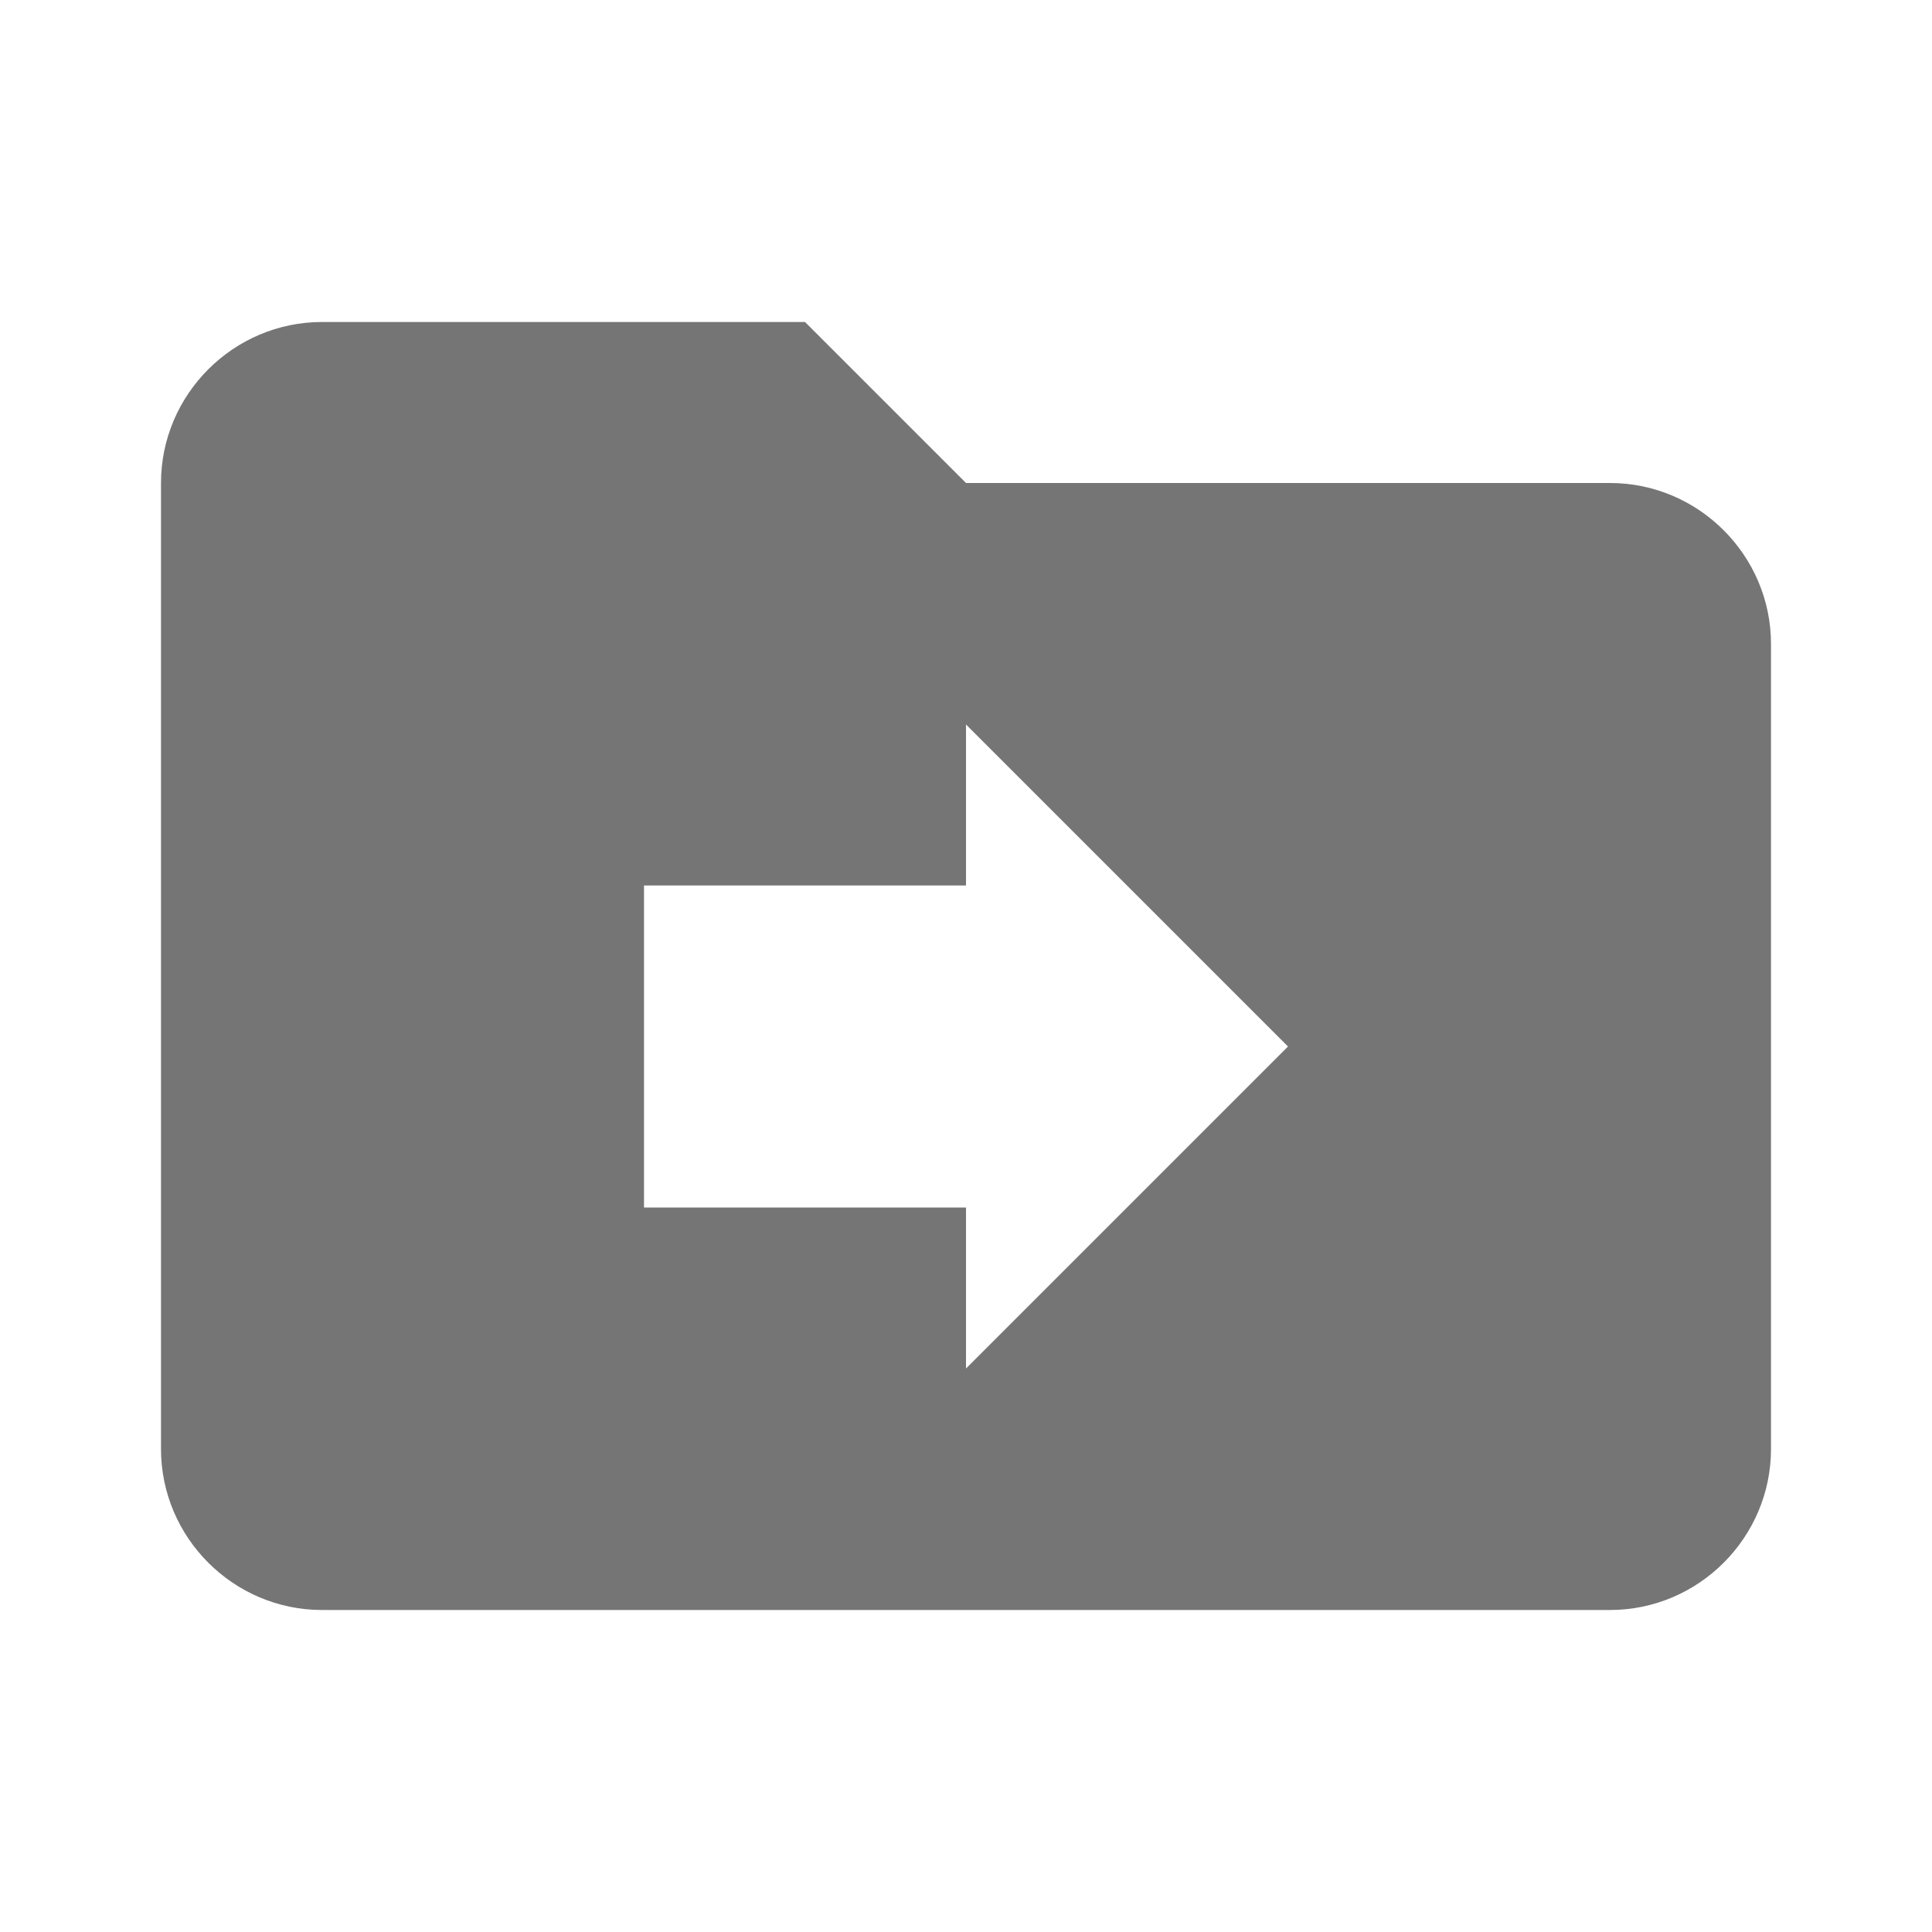
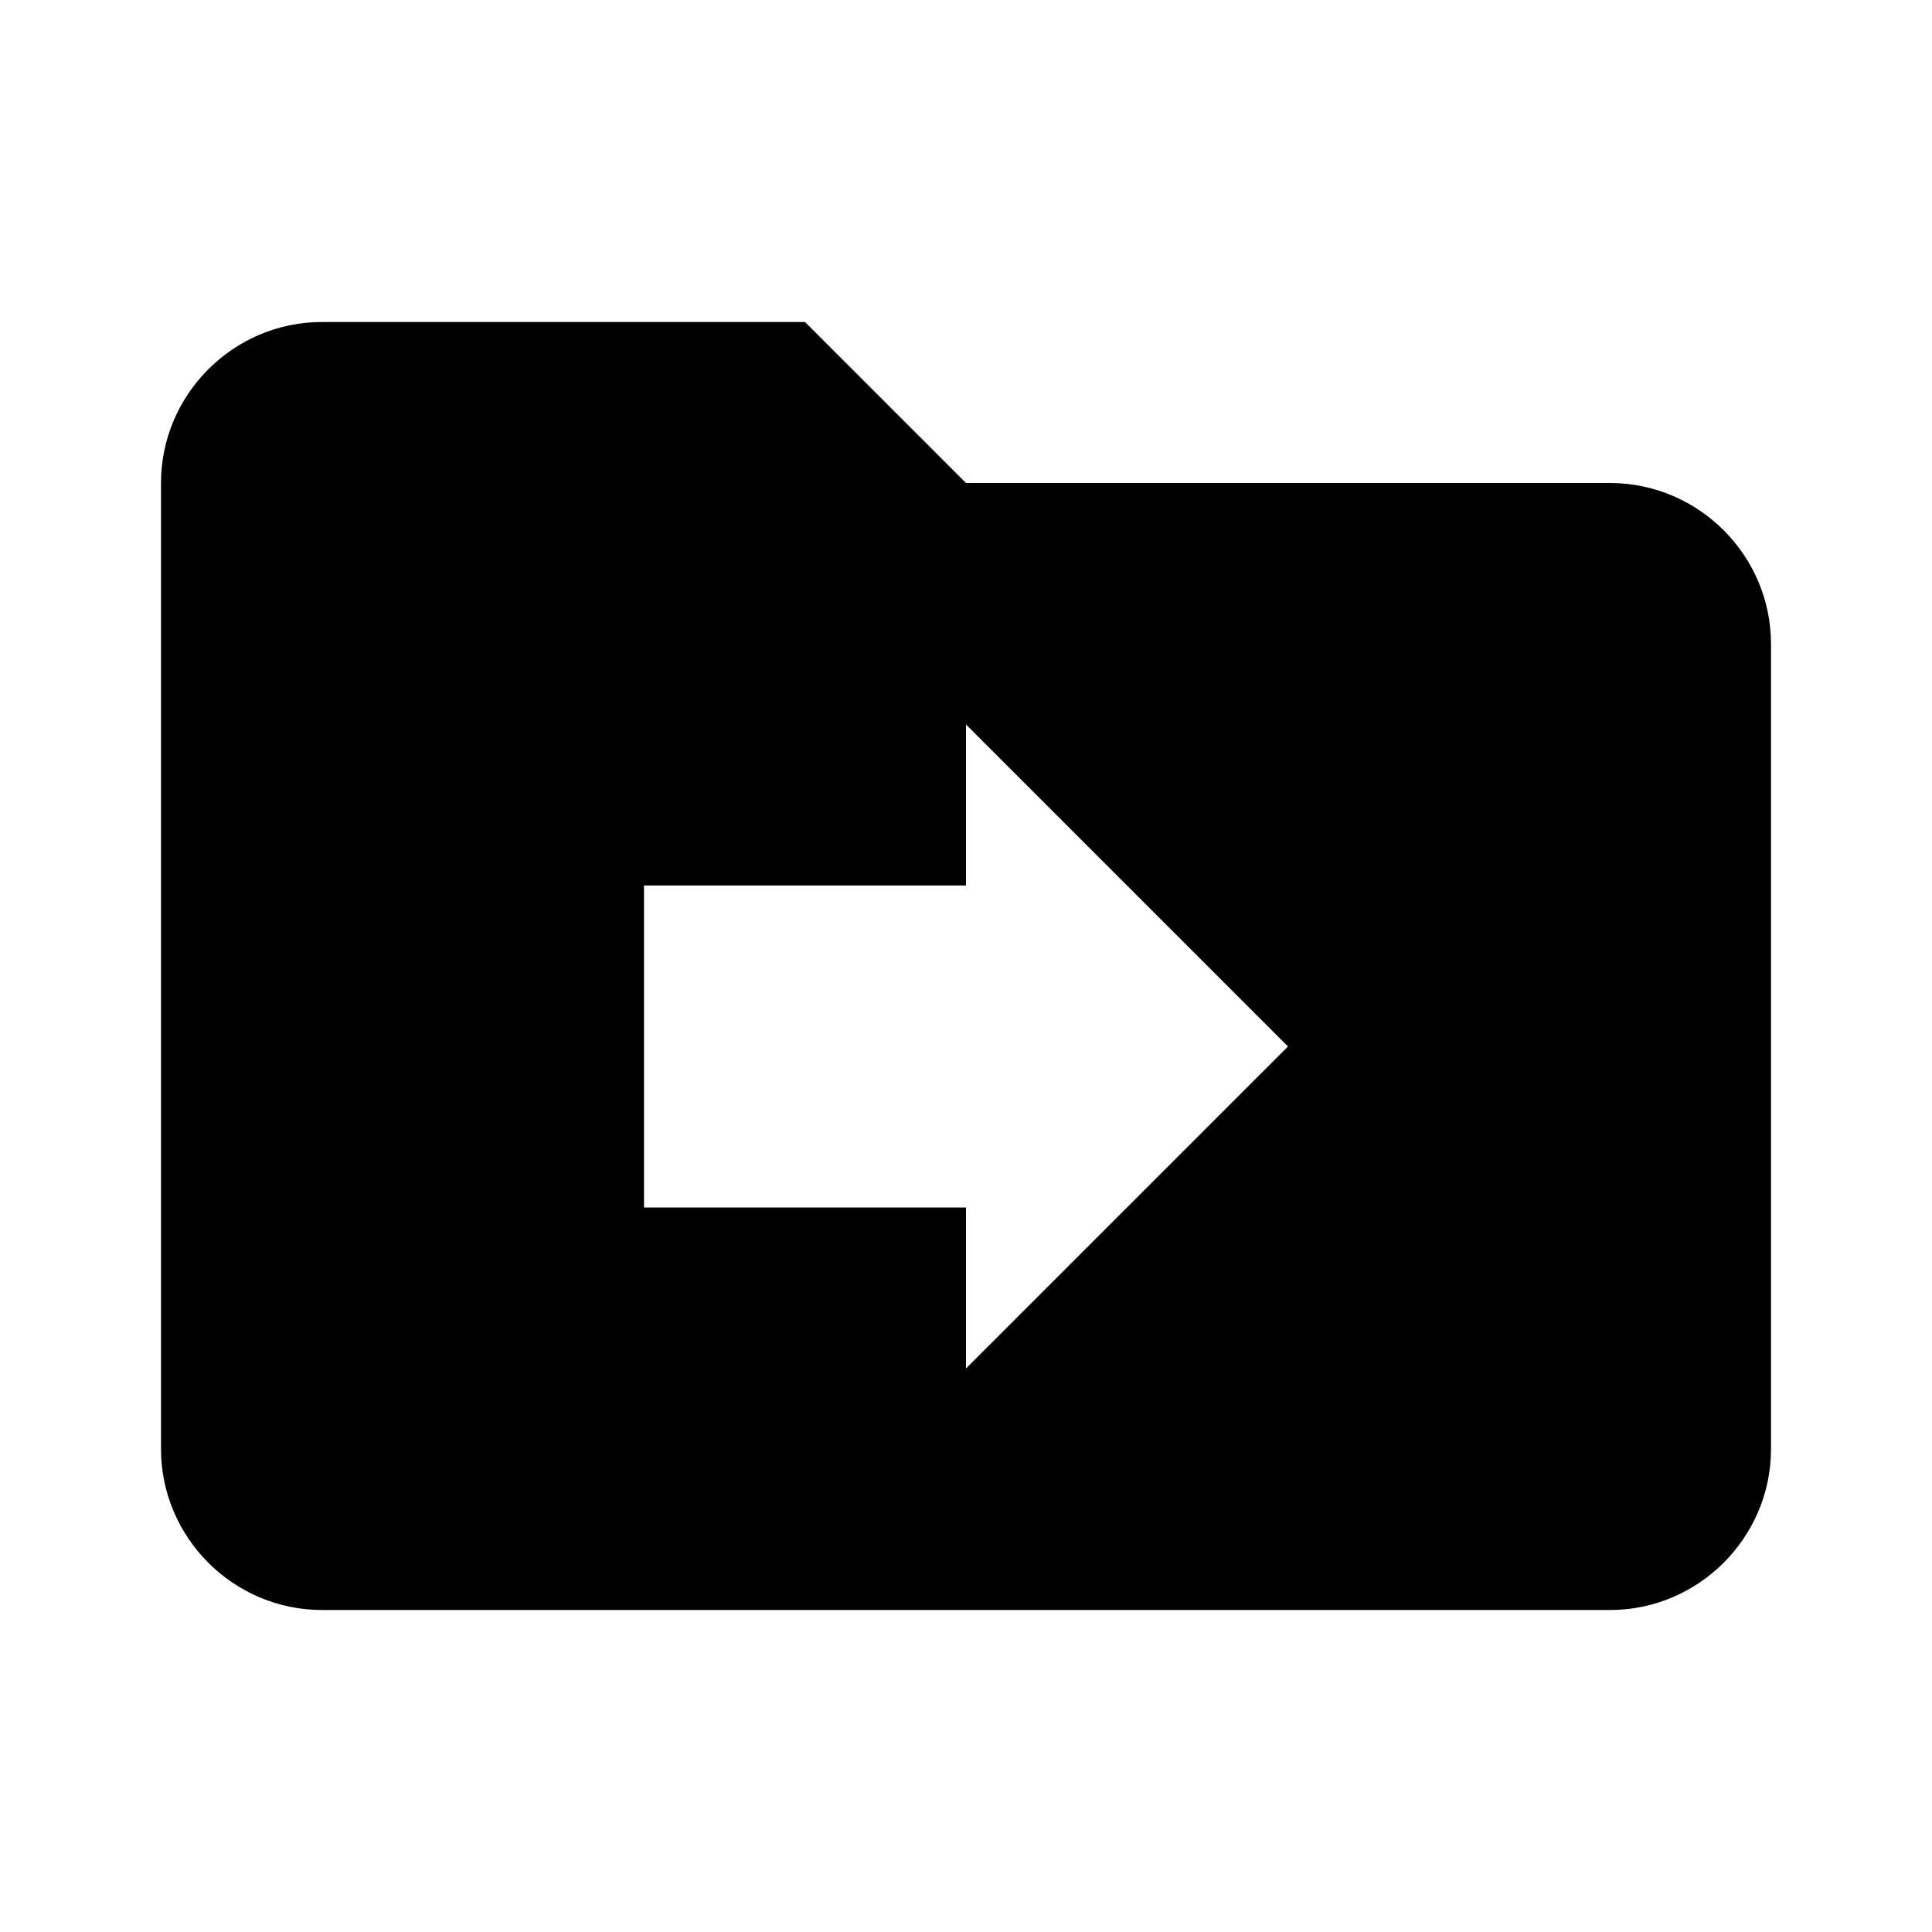
<svg xmlns="http://www.w3.org/2000/svg" version="1.1" id="Layer_1" x="0px" y="0px" viewBox="0 0 24 24" style="enable-background:new 0 0 24 24;" xml:space="preserve">
  <style type="text/css">
- 	.st0{opacity:0.54;}
+ 	.st0{enable-background:new    ;}
</style>
  <path id="path0_fill" class="st0" d="M4,4h6l2,2h8c1.1,0,2,0.9,2,2v10c0,1.1-0.9,2-2,2H4c-1.1,0-2-0.9-2-2V6C2,4.9,2.9,4,4,4z M12,9  v2H8v4h4v2l4-4L12,9z" />
</svg>
